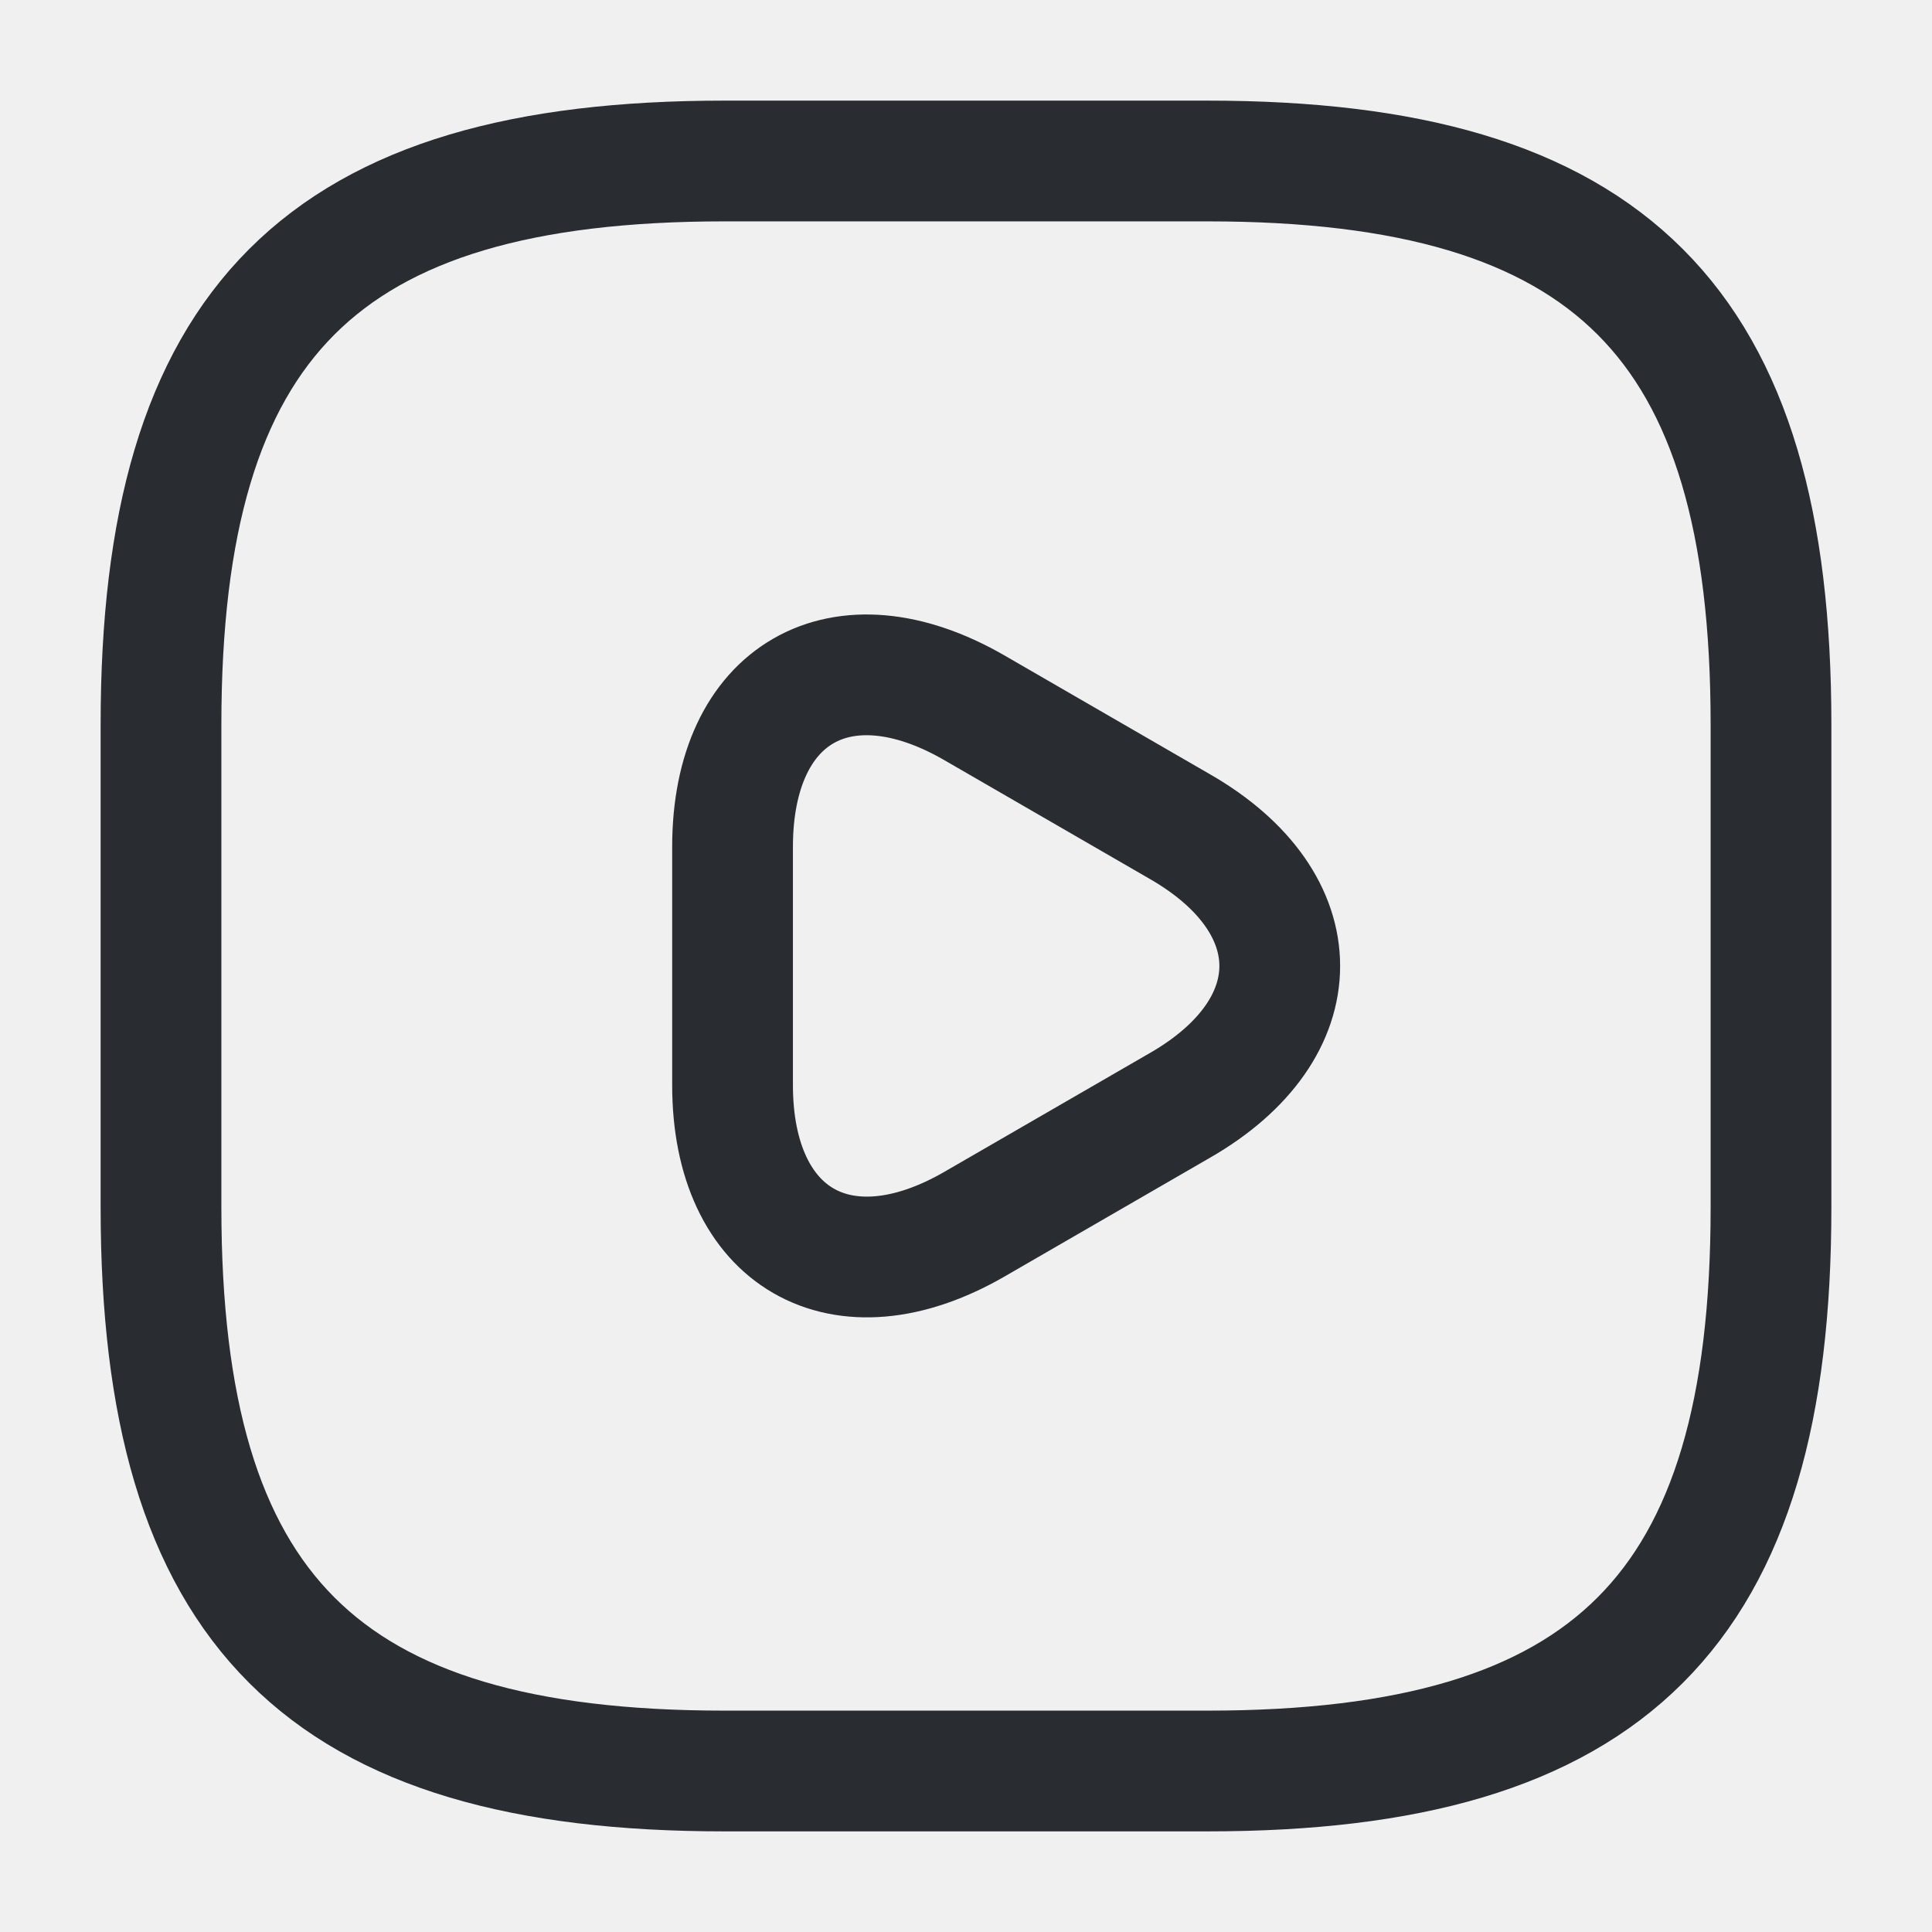
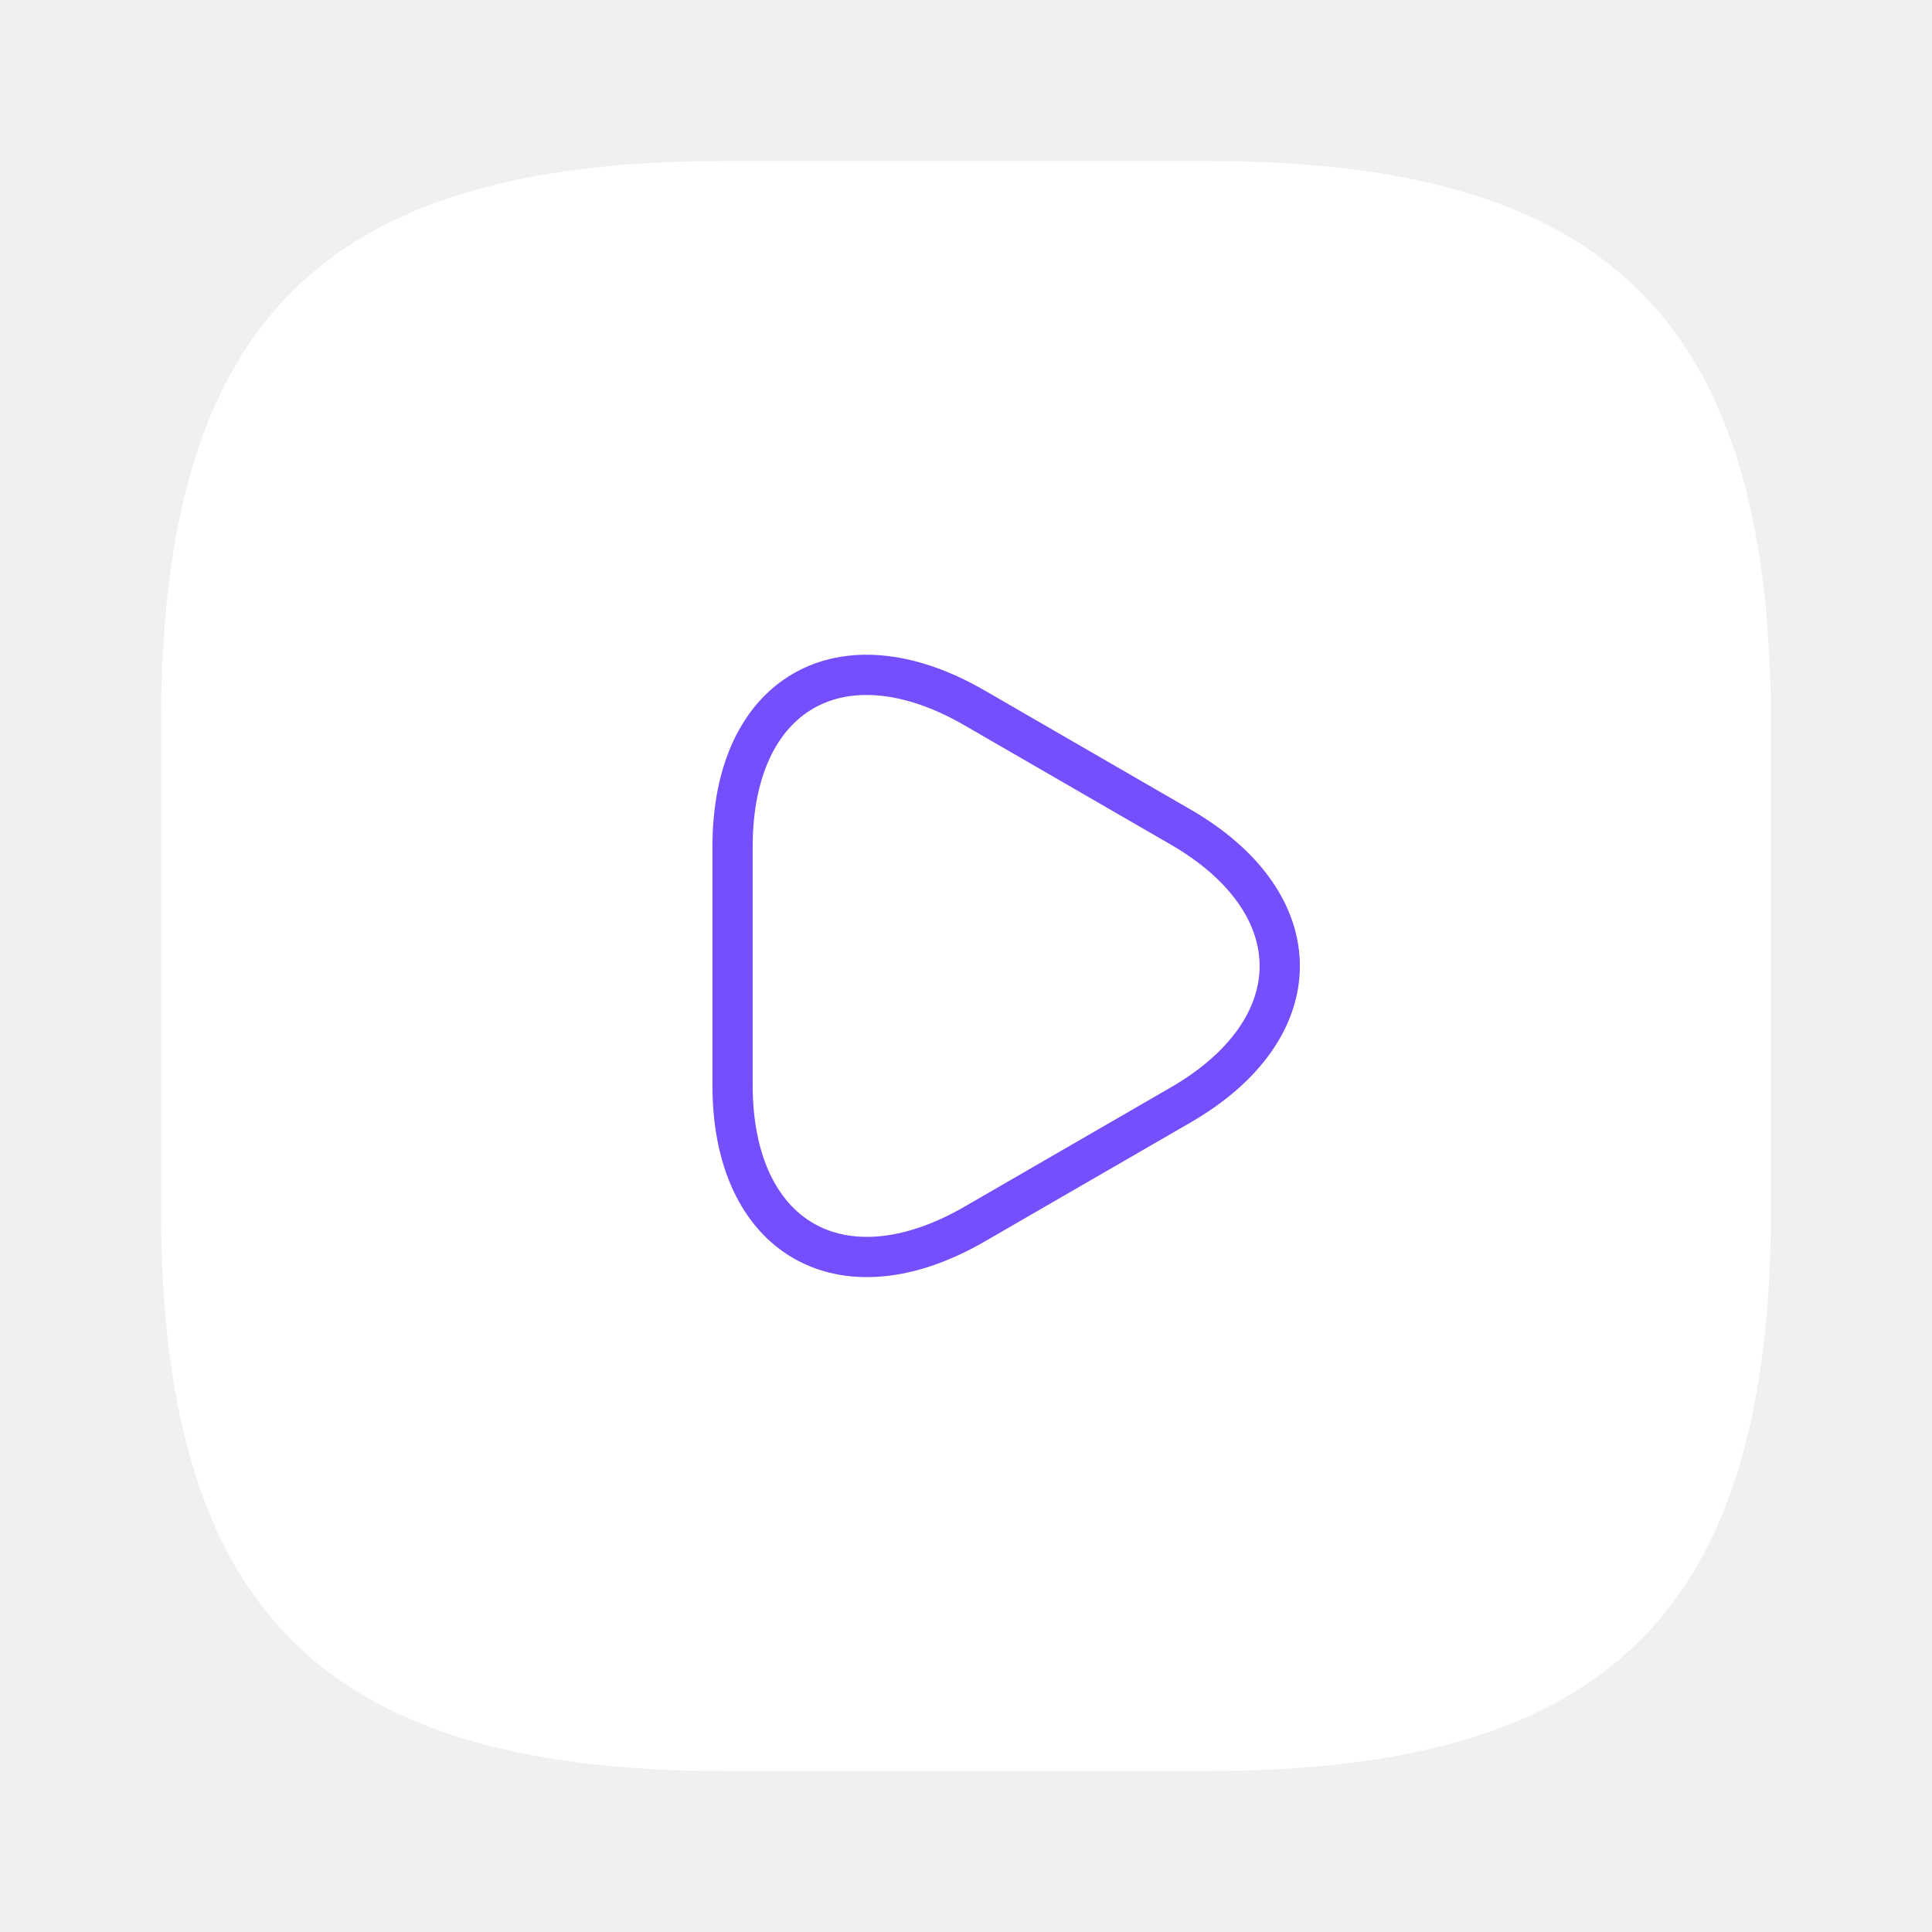
- <svg xmlns="http://www.w3.org/2000/svg" width="800px" height="800px" viewBox="0 0 24 24" fill="none">
-   <path d="M9 22H15C20 22 22 20 22 15V9C22 4 20 2 15 2H9C4 2 2 4 2 9V15C2 20 4 22 9 22Z" stroke="#292D32" stroke-width="1.5" stroke-linecap="round" stroke-linejoin="round" />
-   <path d="M9.1 12V10.52C9.1 8.61 10.45 7.84 12.1 8.79L13.38 9.53L14.66 10.27C16.31 11.22 16.31 12.78 14.66 13.73L13.38 14.47L12.1 15.21C10.45 16.16 9.1 15.38 9.1 13.48V12Z" stroke="#292D32" stroke-width="1.5" stroke-miterlimit="10" stroke-linecap="round" stroke-linejoin="round" />
+ <svg xmlns="http://www.w3.org/2000/svg" style="hover:fill-[#754ffe]" width="50px" height="50px" viewBox="0 0 24 24" fill="white">
+   <path d="M9 22H15C20 22 22 20 22 15V9C22 4 20 2 15 2H9C4 2 2 4 2 9V15C2 20 4 22 9 22Z" stroke="#white" stroke-width="1.5" stroke-linecap="round" stroke-linejoin="round" />
+   <path d="M9.1 12V10.52C9.1 8.61 10.45 7.84 12.1 8.79L13.38 9.53L14.66 10.27C16.31 11.22 16.31 12.78 14.66 13.73L13.38 14.47L12.1 15.21C10.45 16.16 9.1 15.38 9.1 13.48V12Z" stroke="#754ffe" stroke-width="0.5" stroke-miterlimit="10" stroke-linecap="round" stroke-linejoin="round" />
</svg>
